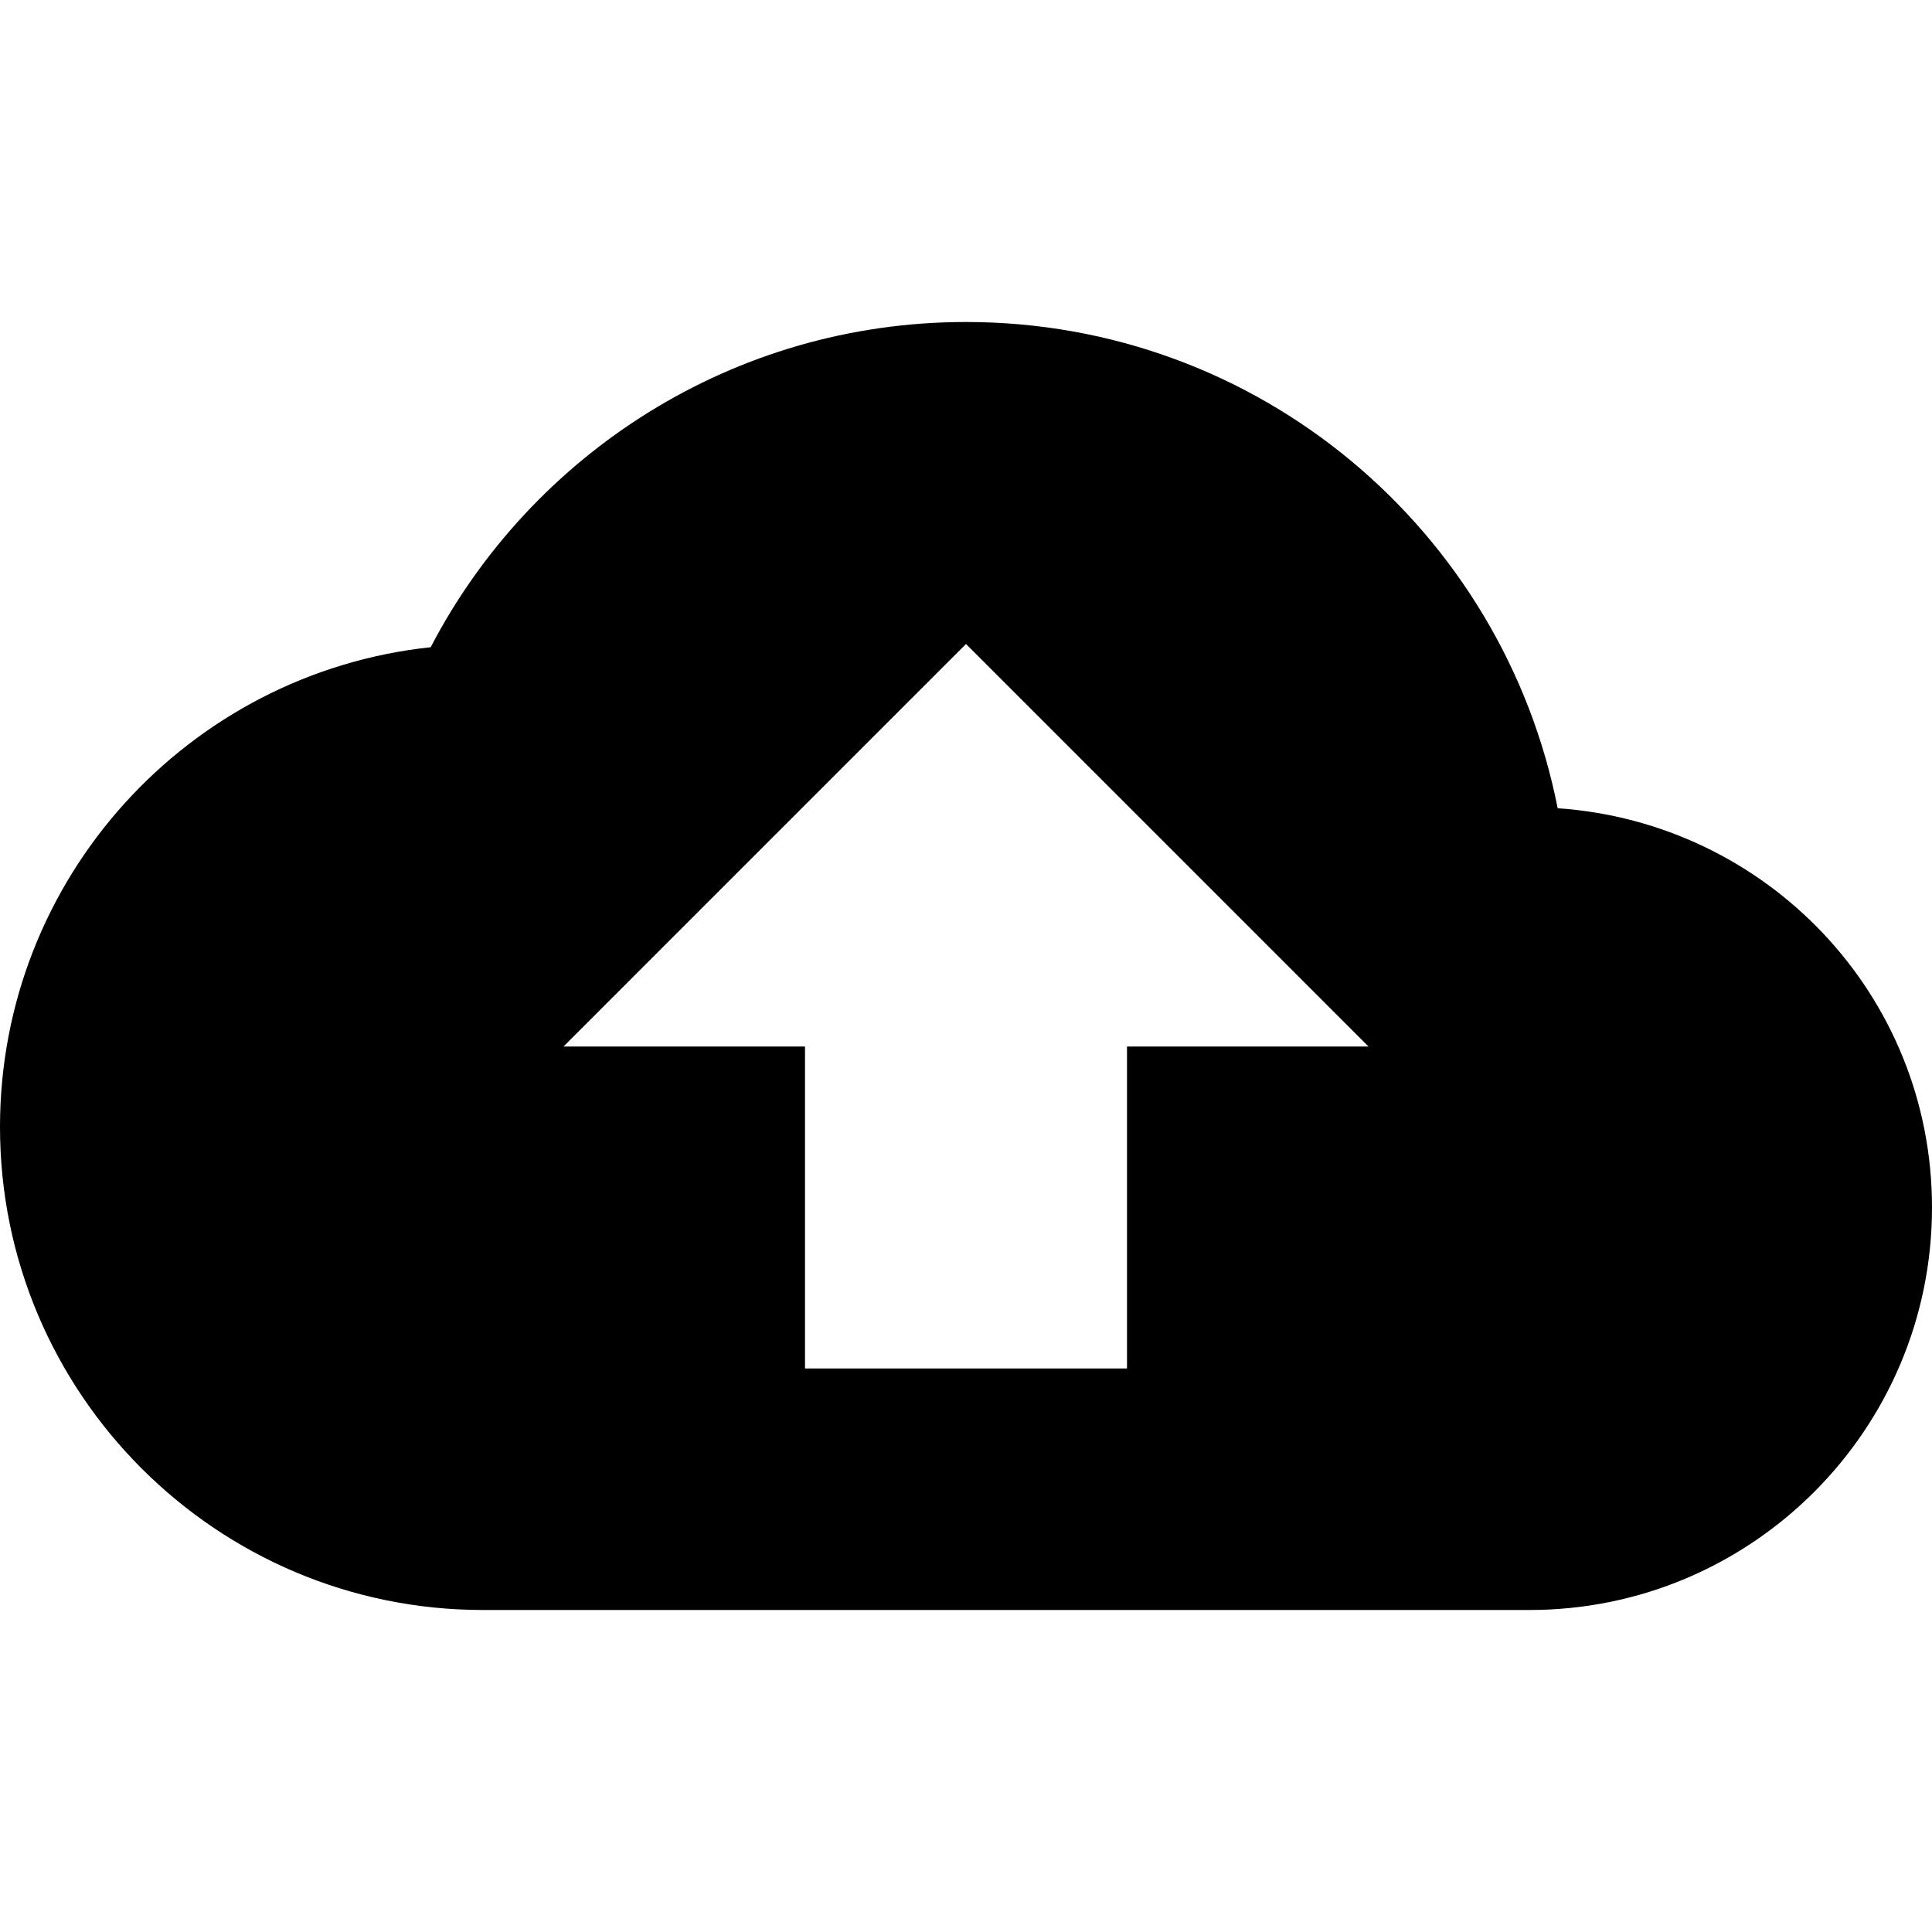
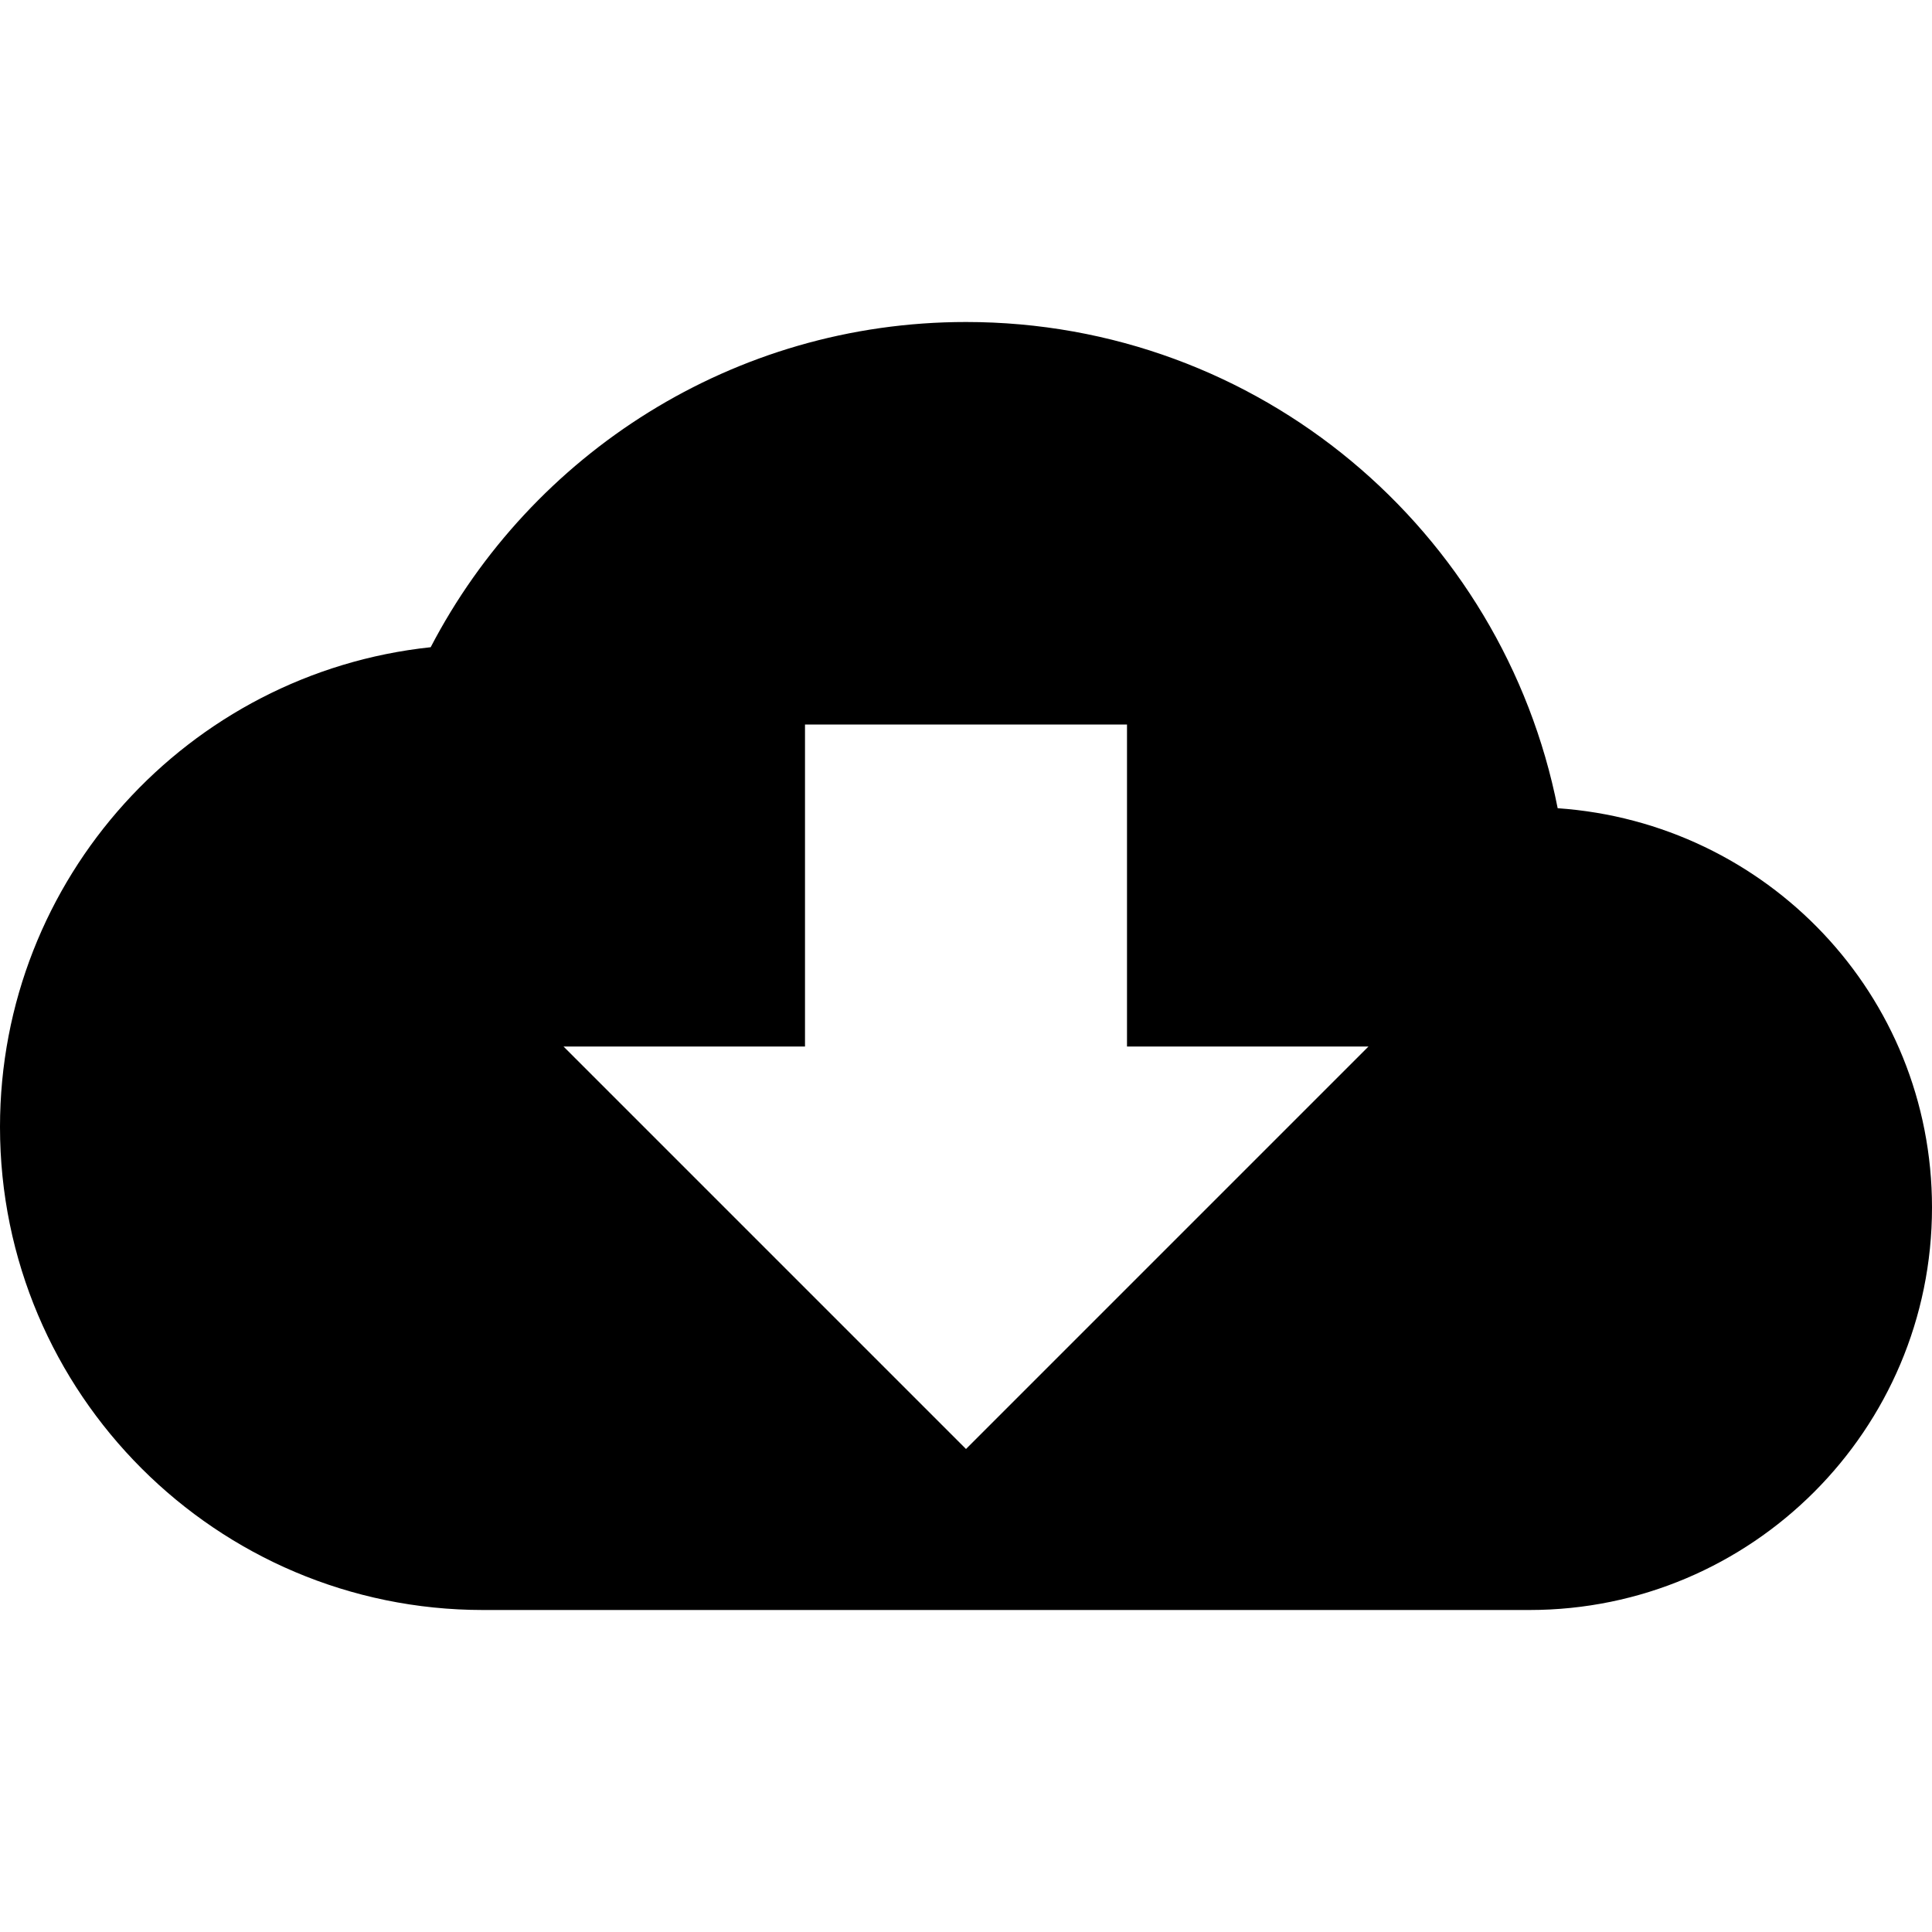
<svg xmlns="http://www.w3.org/2000/svg" viewBox="0 0 24 24">
-   <path fill="#000000" d="M19.35 10.04C18.67 6.59 15.64 4 12 4 9.11 4 6.6 5.64 5.35 8.04 2.34 8.36 0 10.91 0 14c0 3.31 2.69 6 6 6h13c2.76 0 5-2.24 5-5 0-2.64-2.05-4.78-4.65-4.96zM14 13v4h-4v-4H7l5-5 5 5h-3z" />
+   <path fill="#000000" d="M19.35 10.04C18.67 6.59 15.64 4 12 4 9.11 4 6.6 5.64 5.35 8.04 2.34 8.36 0 10.91 0 14c0 3.31 2.69 6 6 6h13c2.76 0 5-2.24 5-5 0-2.64-2.05-4.78-4.65-4.96zM17 13l-5 5-5-5h3V9h4v4h3z" />
</svg>
